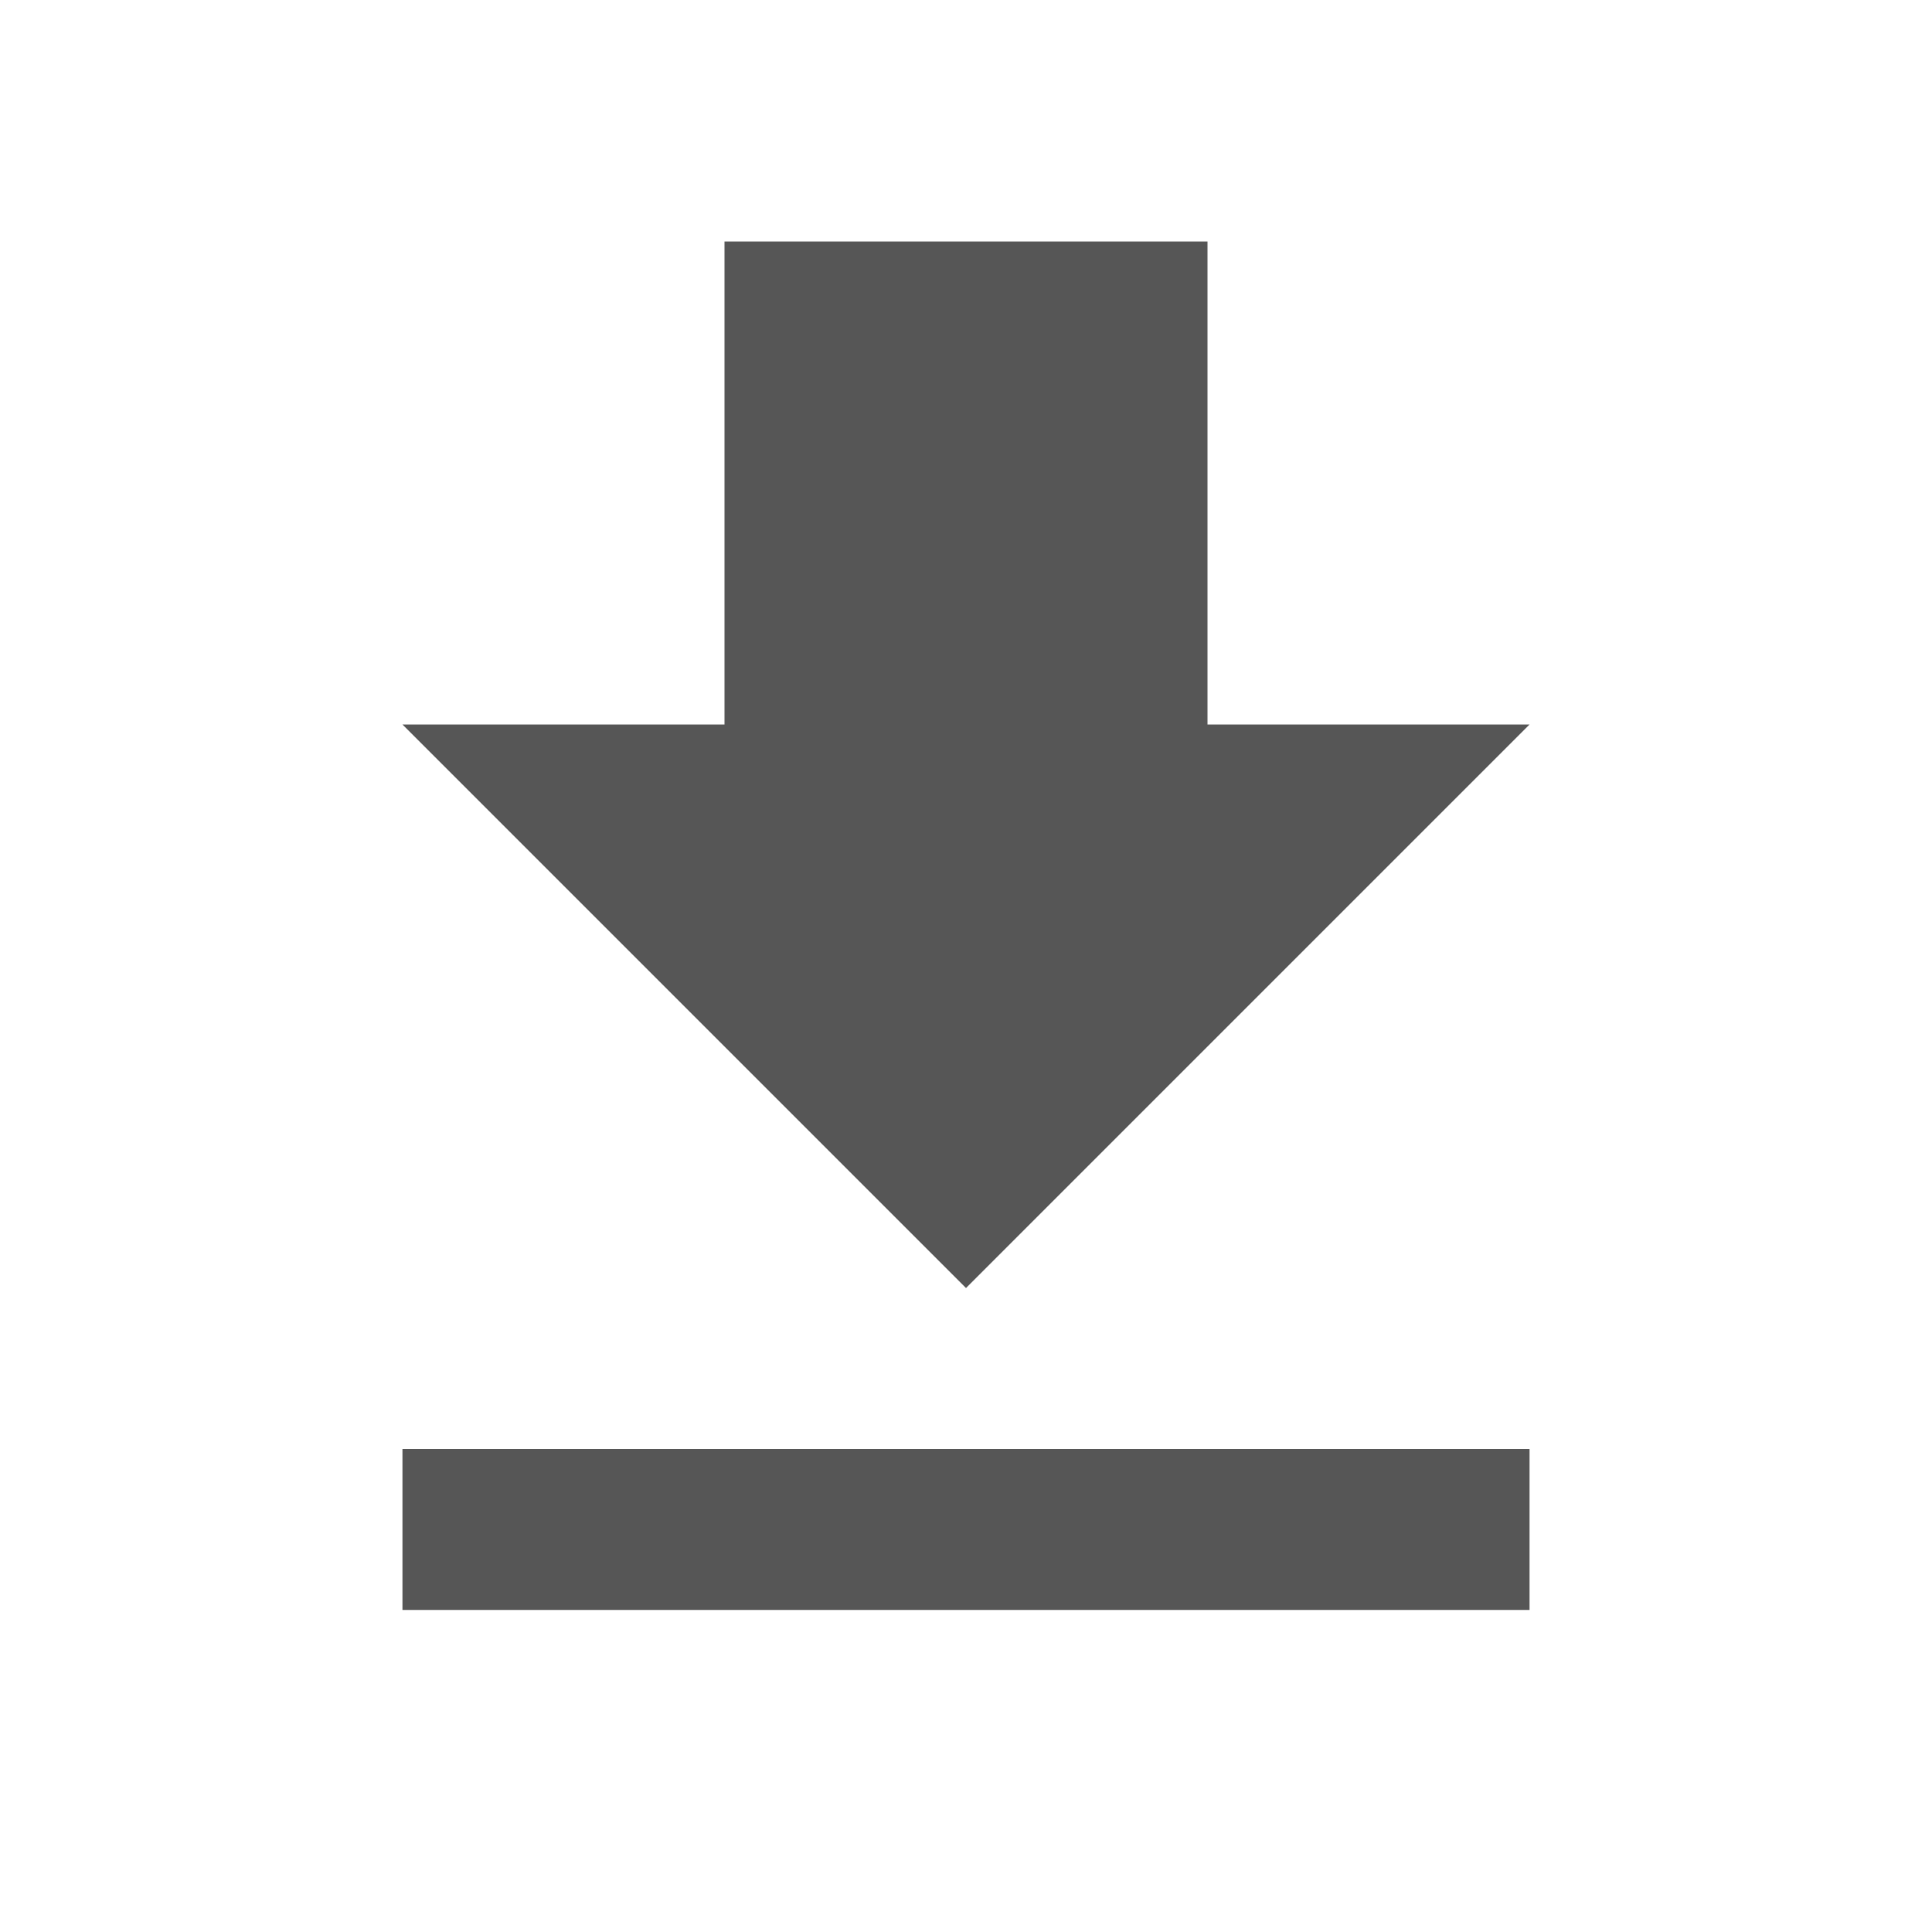
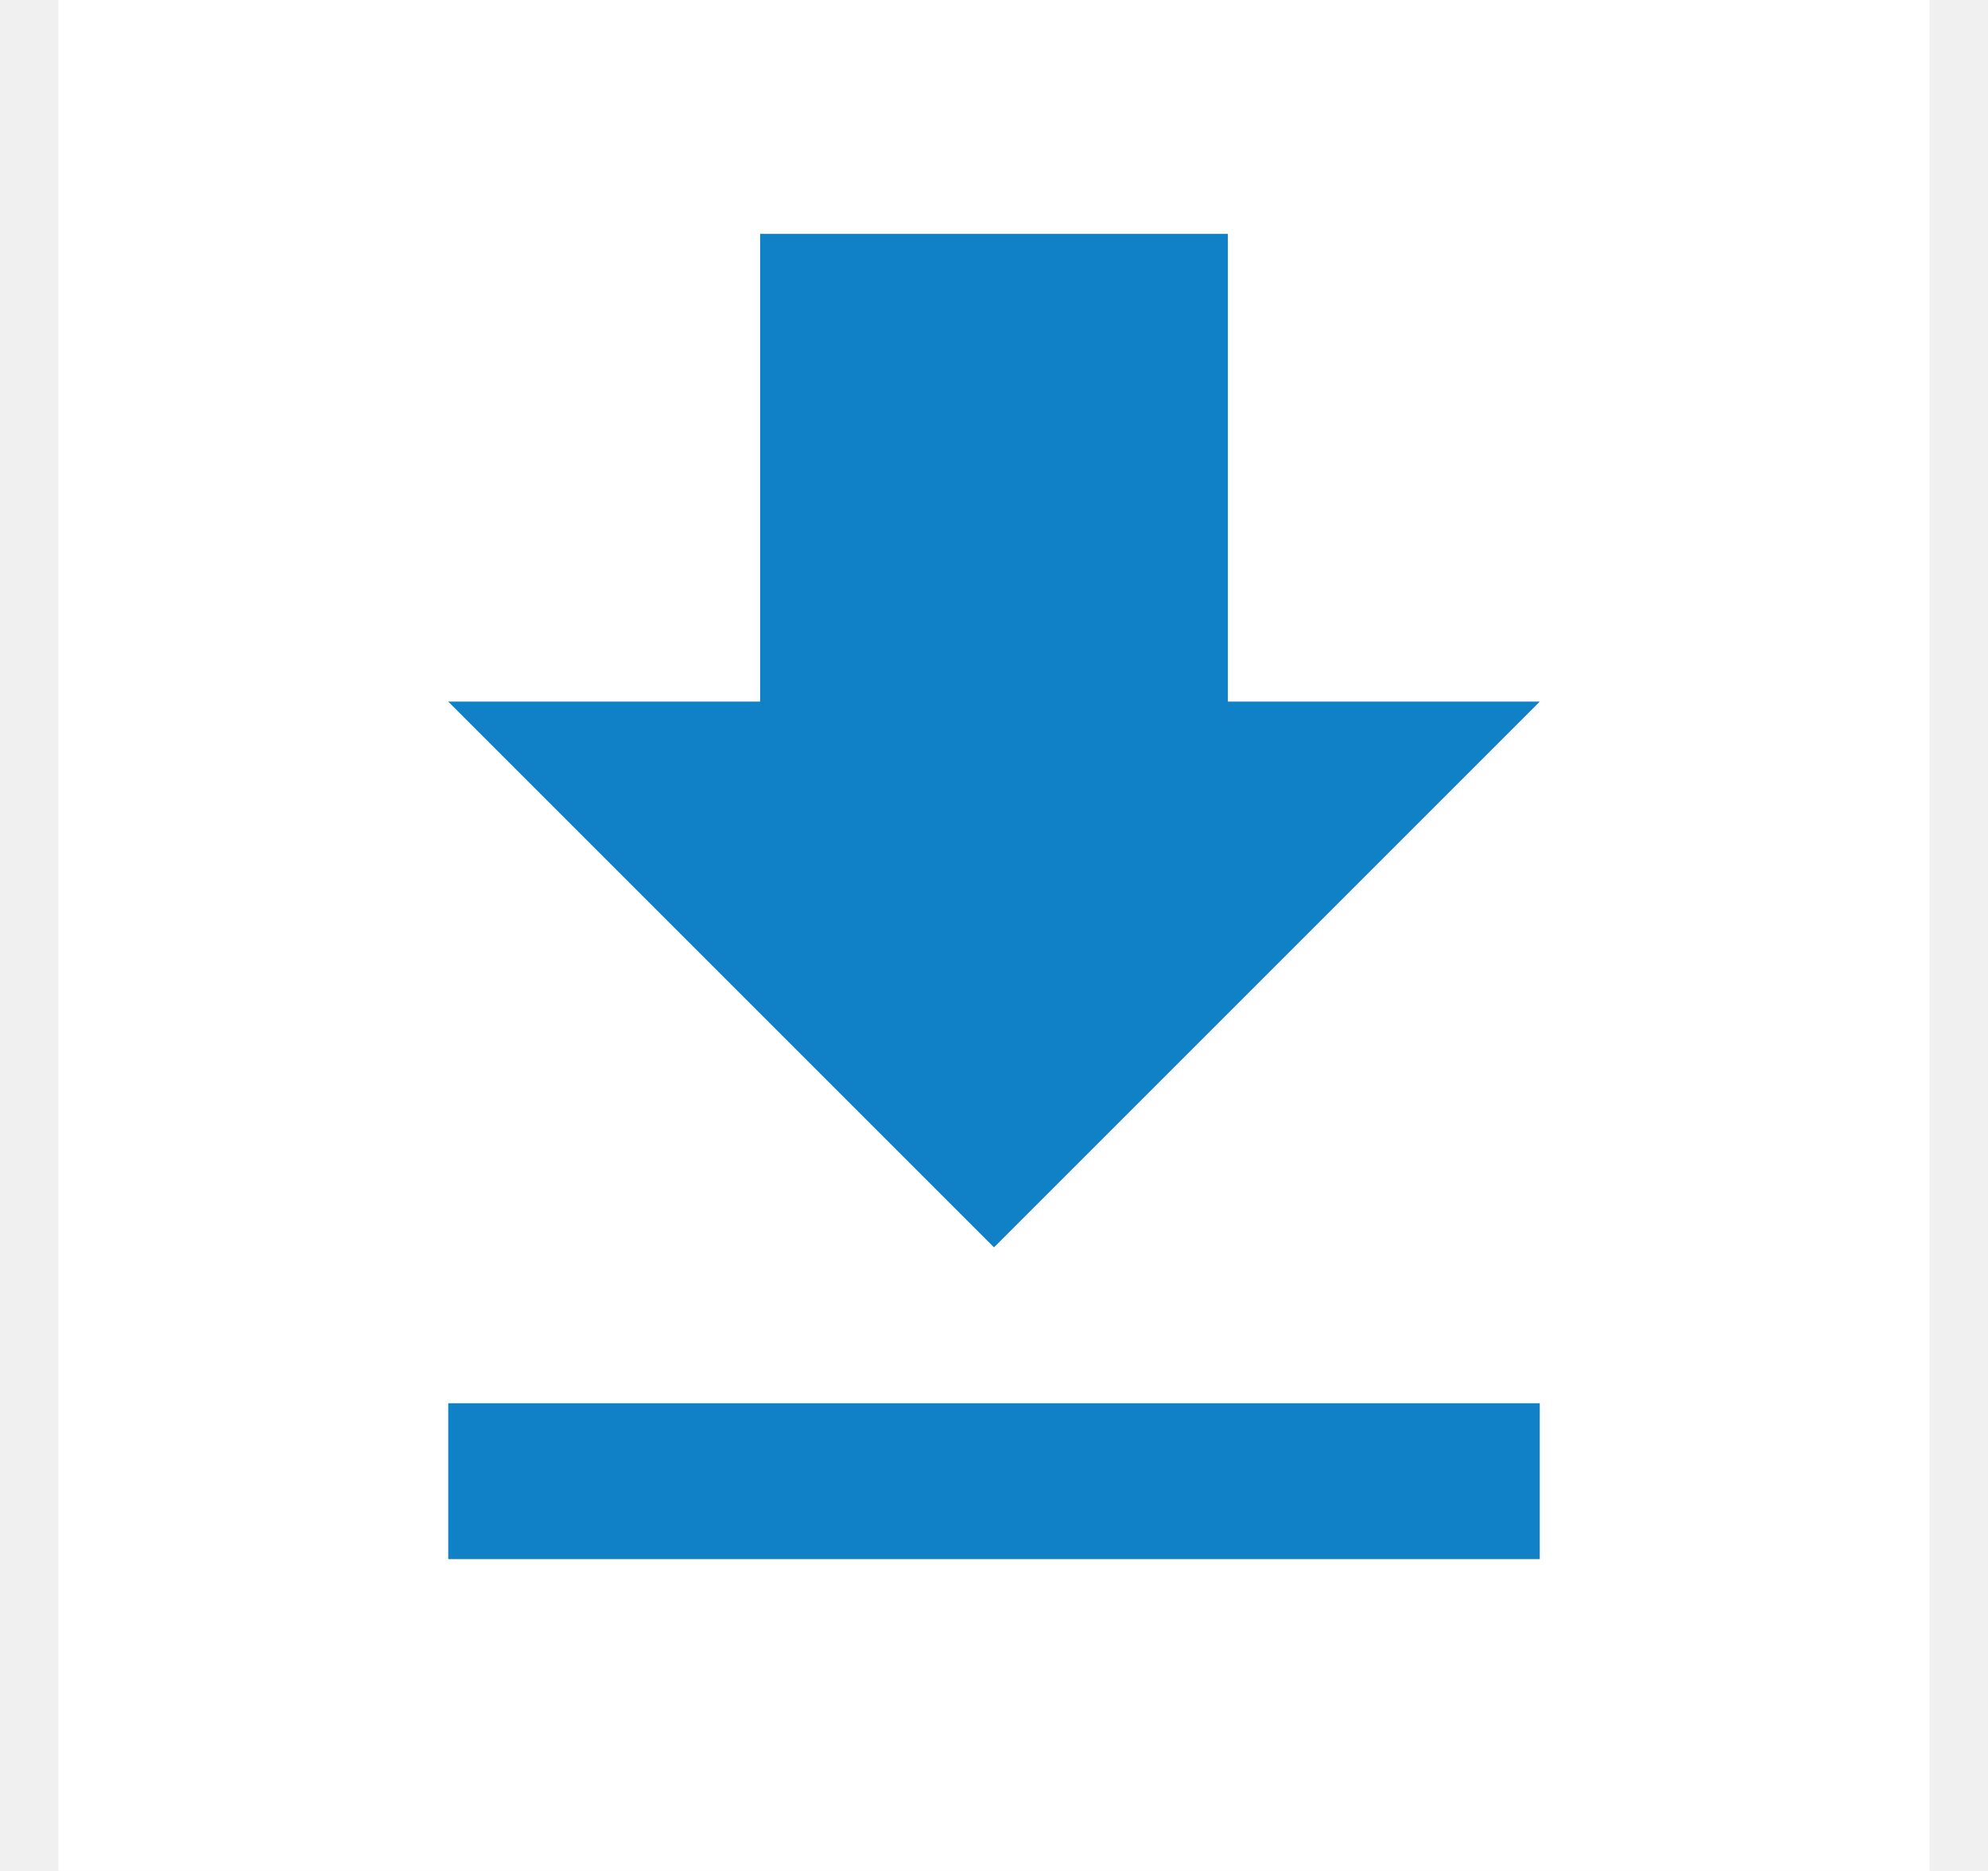
- <svg xmlns="http://www.w3.org/2000/svg" width="16" height="16" viewBox="0 0 16 16" fill="none">
-   <rect width="16" height="16" fill="white" />
-   <path d="M12.667 6L10 6V2L6 2V6H3.333L8 10.667L12.667 6ZM3.333 12V13.333L12.667 13.333V12L3.333 12Z" fill="#565656" />
+ <svg xmlns="http://www.w3.org/2000/svg" width="17" height="16" viewBox="0 0 17 16" fill="none">
+   <rect width="16" height="16" transform="translate(0.5)" fill="white" />
+   <path d="M13.167 6L10.5 6V2L6.5 2V6H3.833L8.5 10.667L13.167 6ZM3.833 12V13.333L13.167 13.333V12L3.833 12Z" fill="#1081C7" />
</svg>
